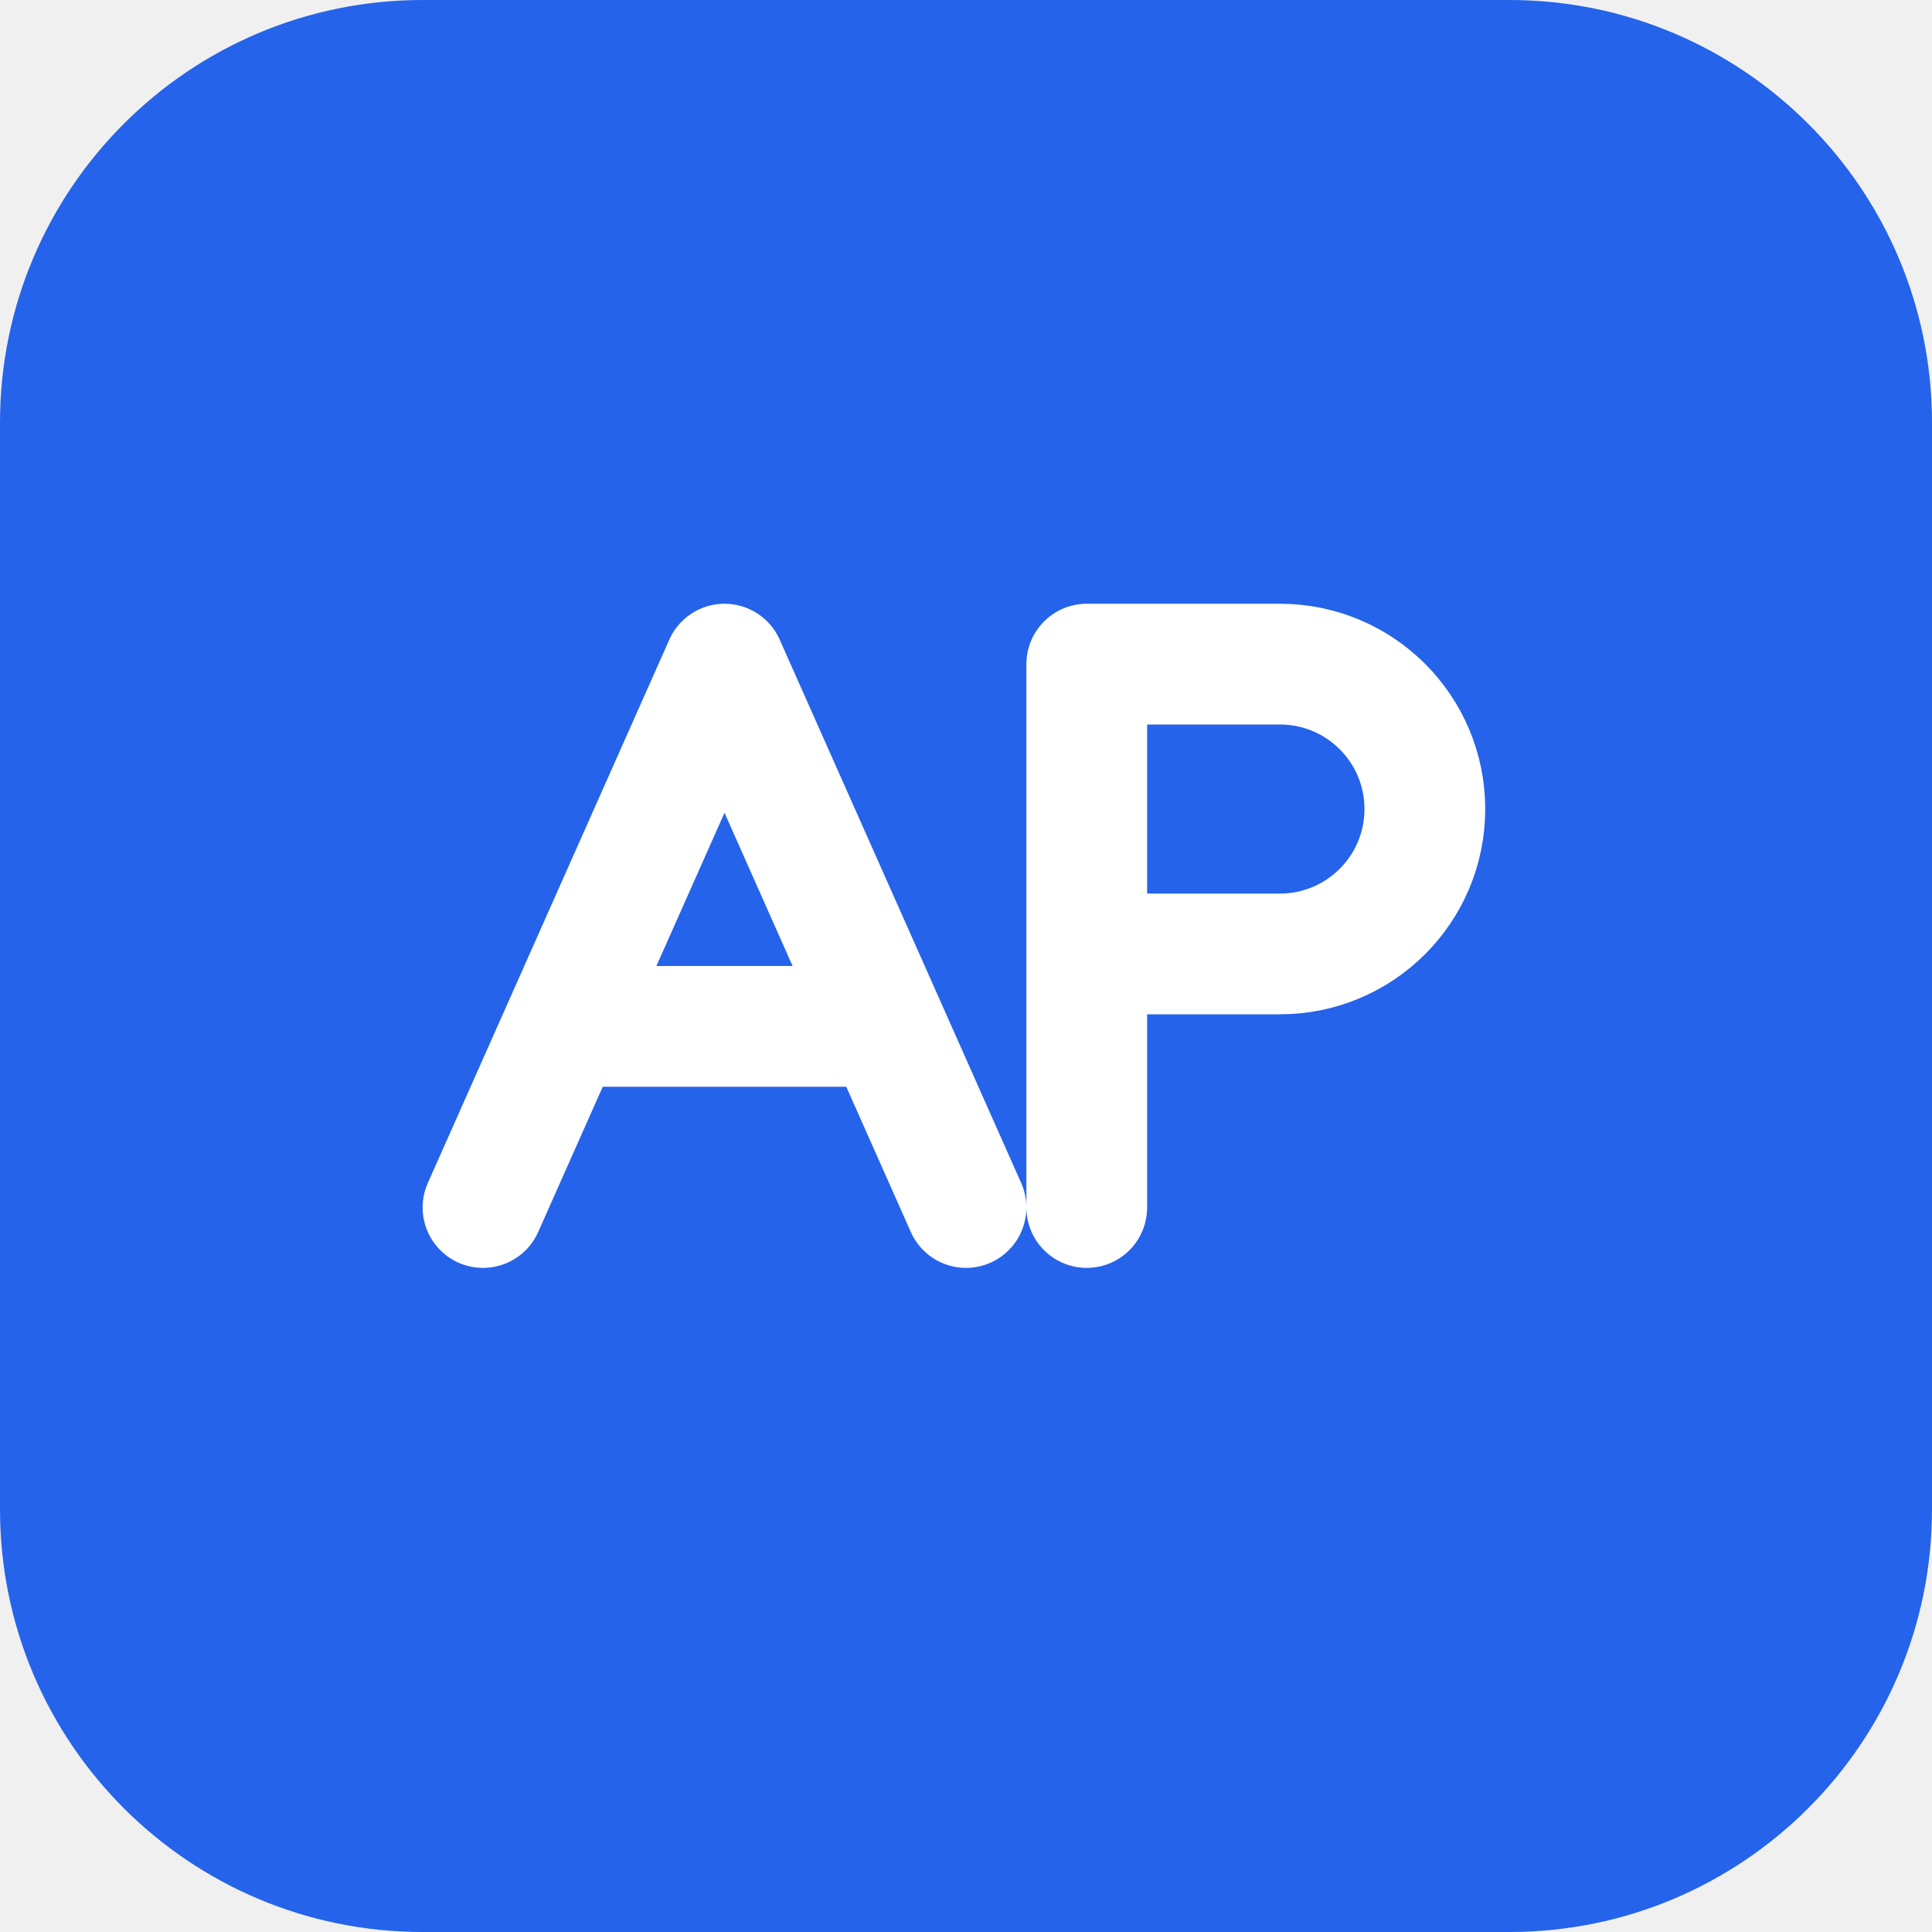
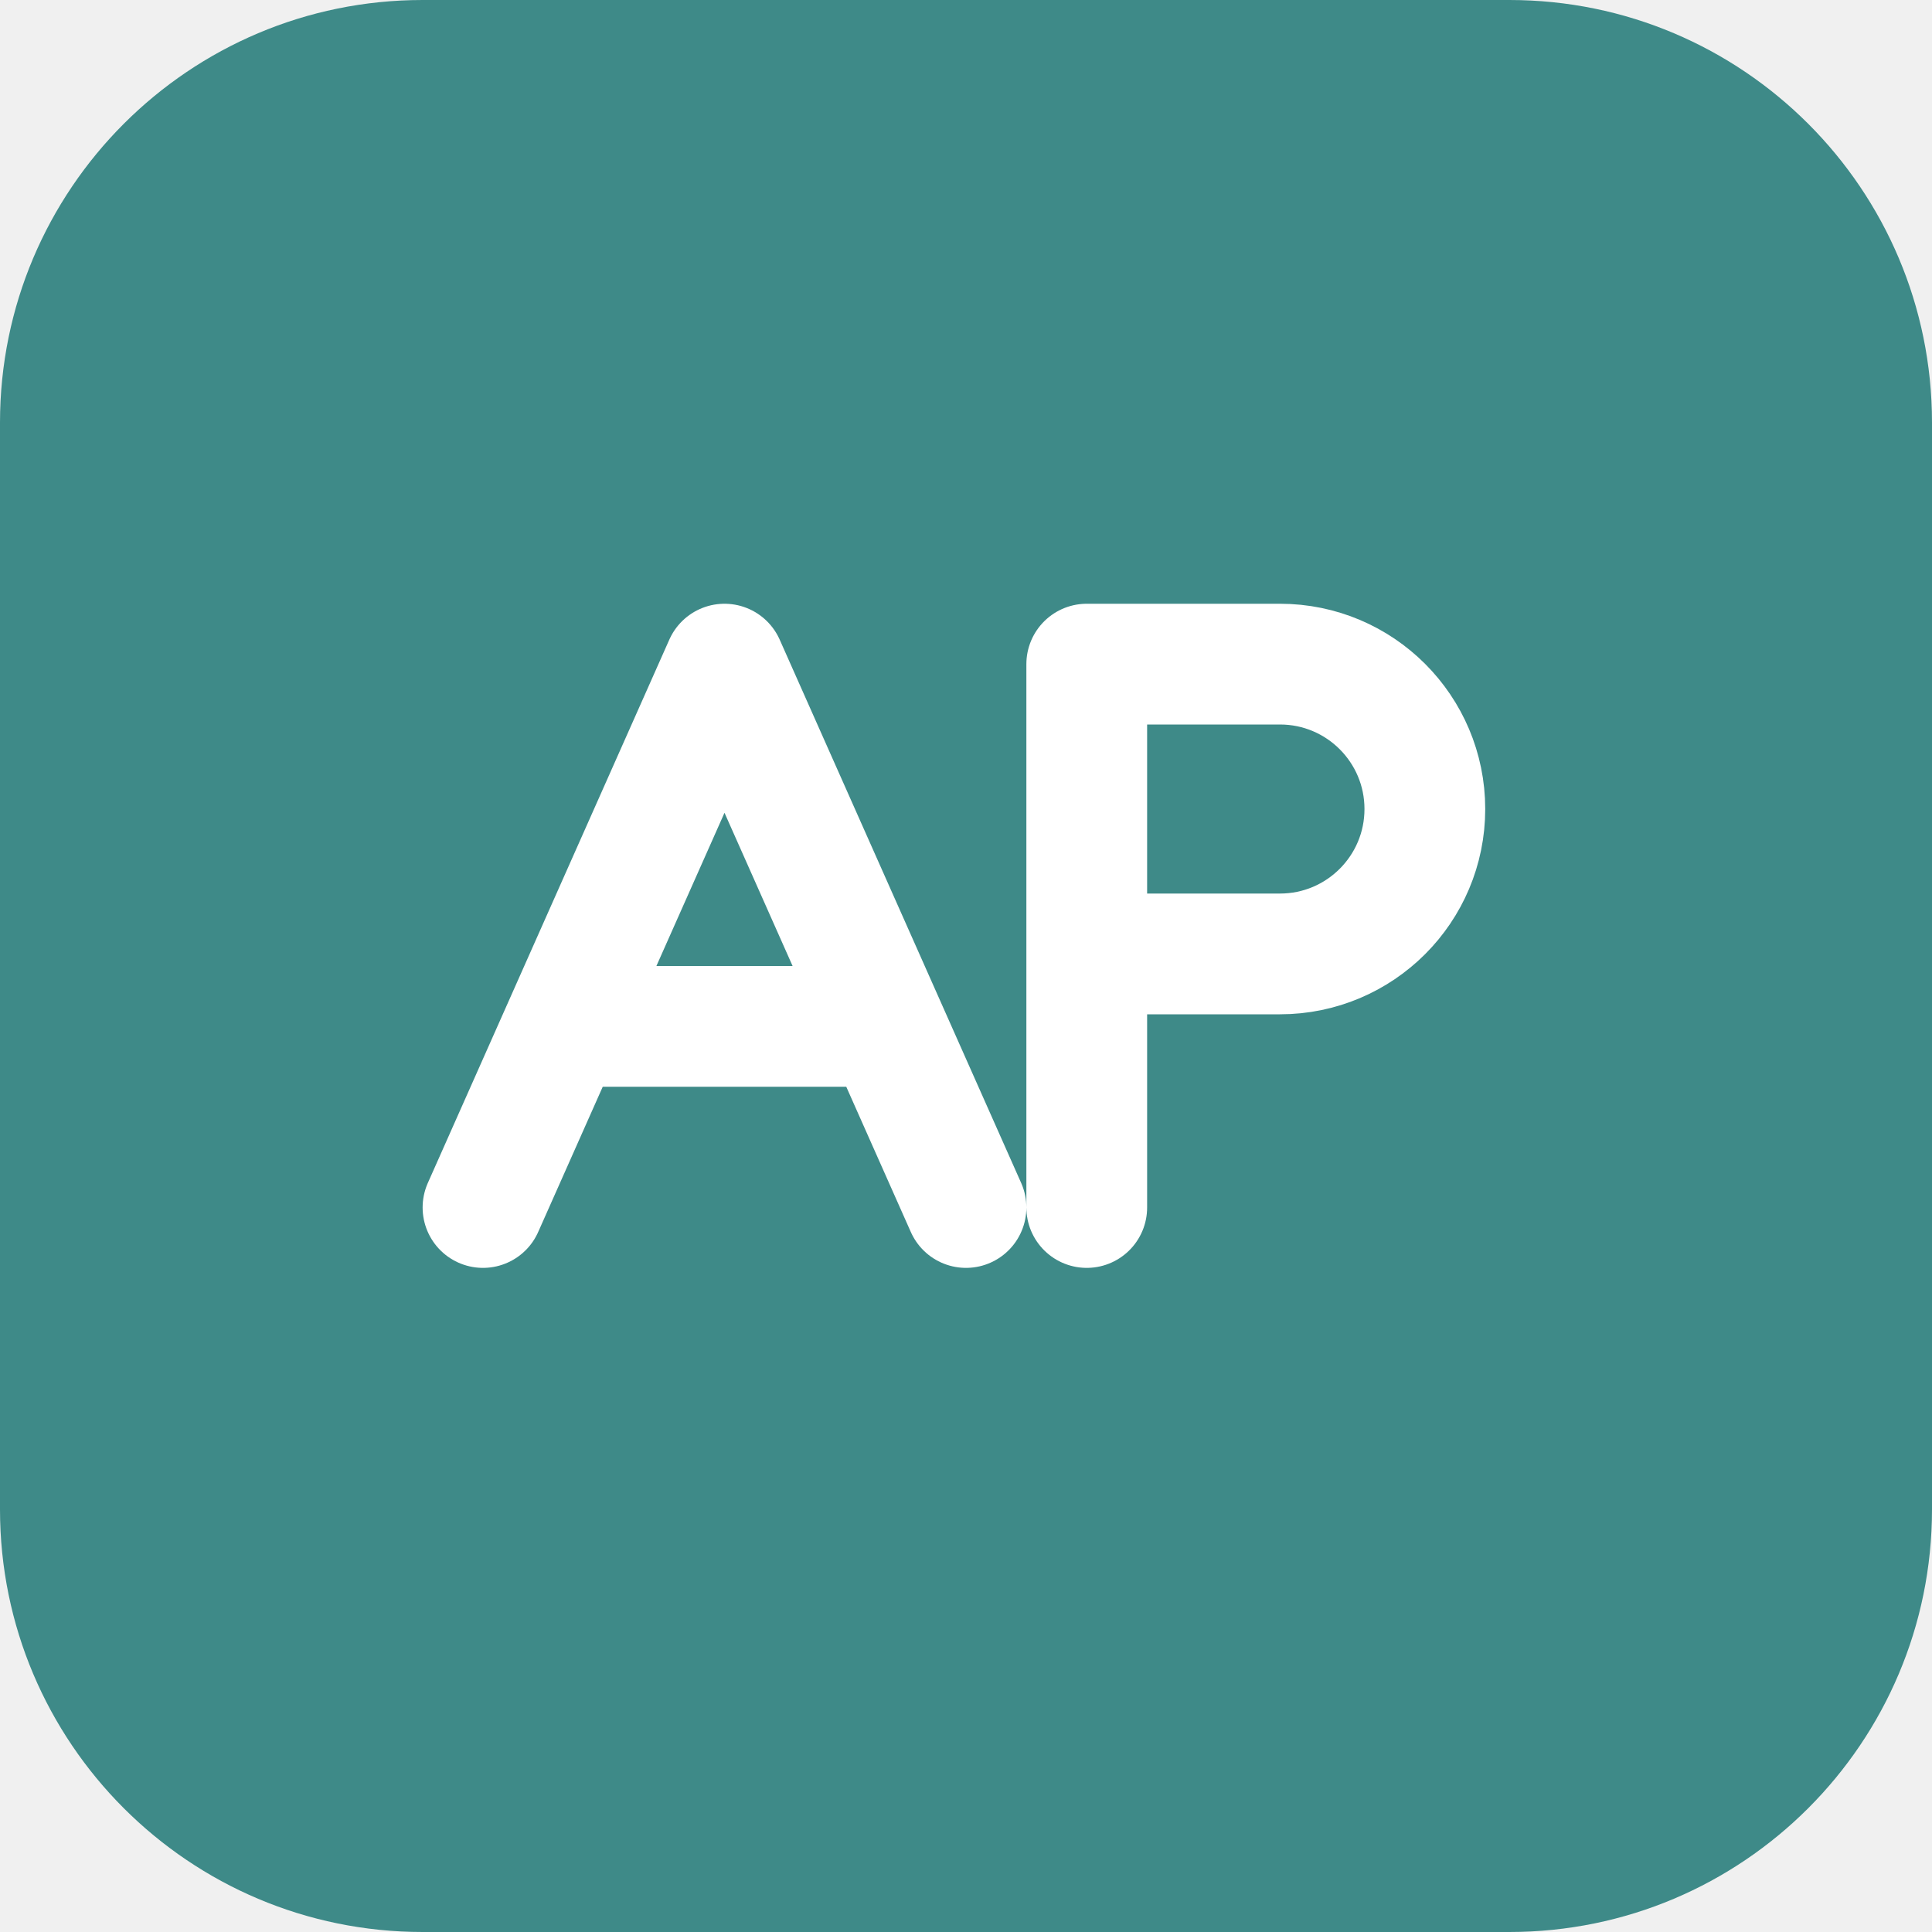
<svg xmlns="http://www.w3.org/2000/svg" viewBox="0 0 32 32">
-   <rect width="32" height="32" rx="7" fill="#2563eb" />
+   <rect width="32" height="32" rx="7" fill="#3e8a88" />
  <path d="M8 20l4-9 4 9M9.5 17h5M18 11v9M18 11h3.2a2.4 2.4 0 010 4.8H18" stroke="#fff" stroke-width="2" stroke-linecap="round" stroke-linejoin="round" fill="none" />
</svg>
